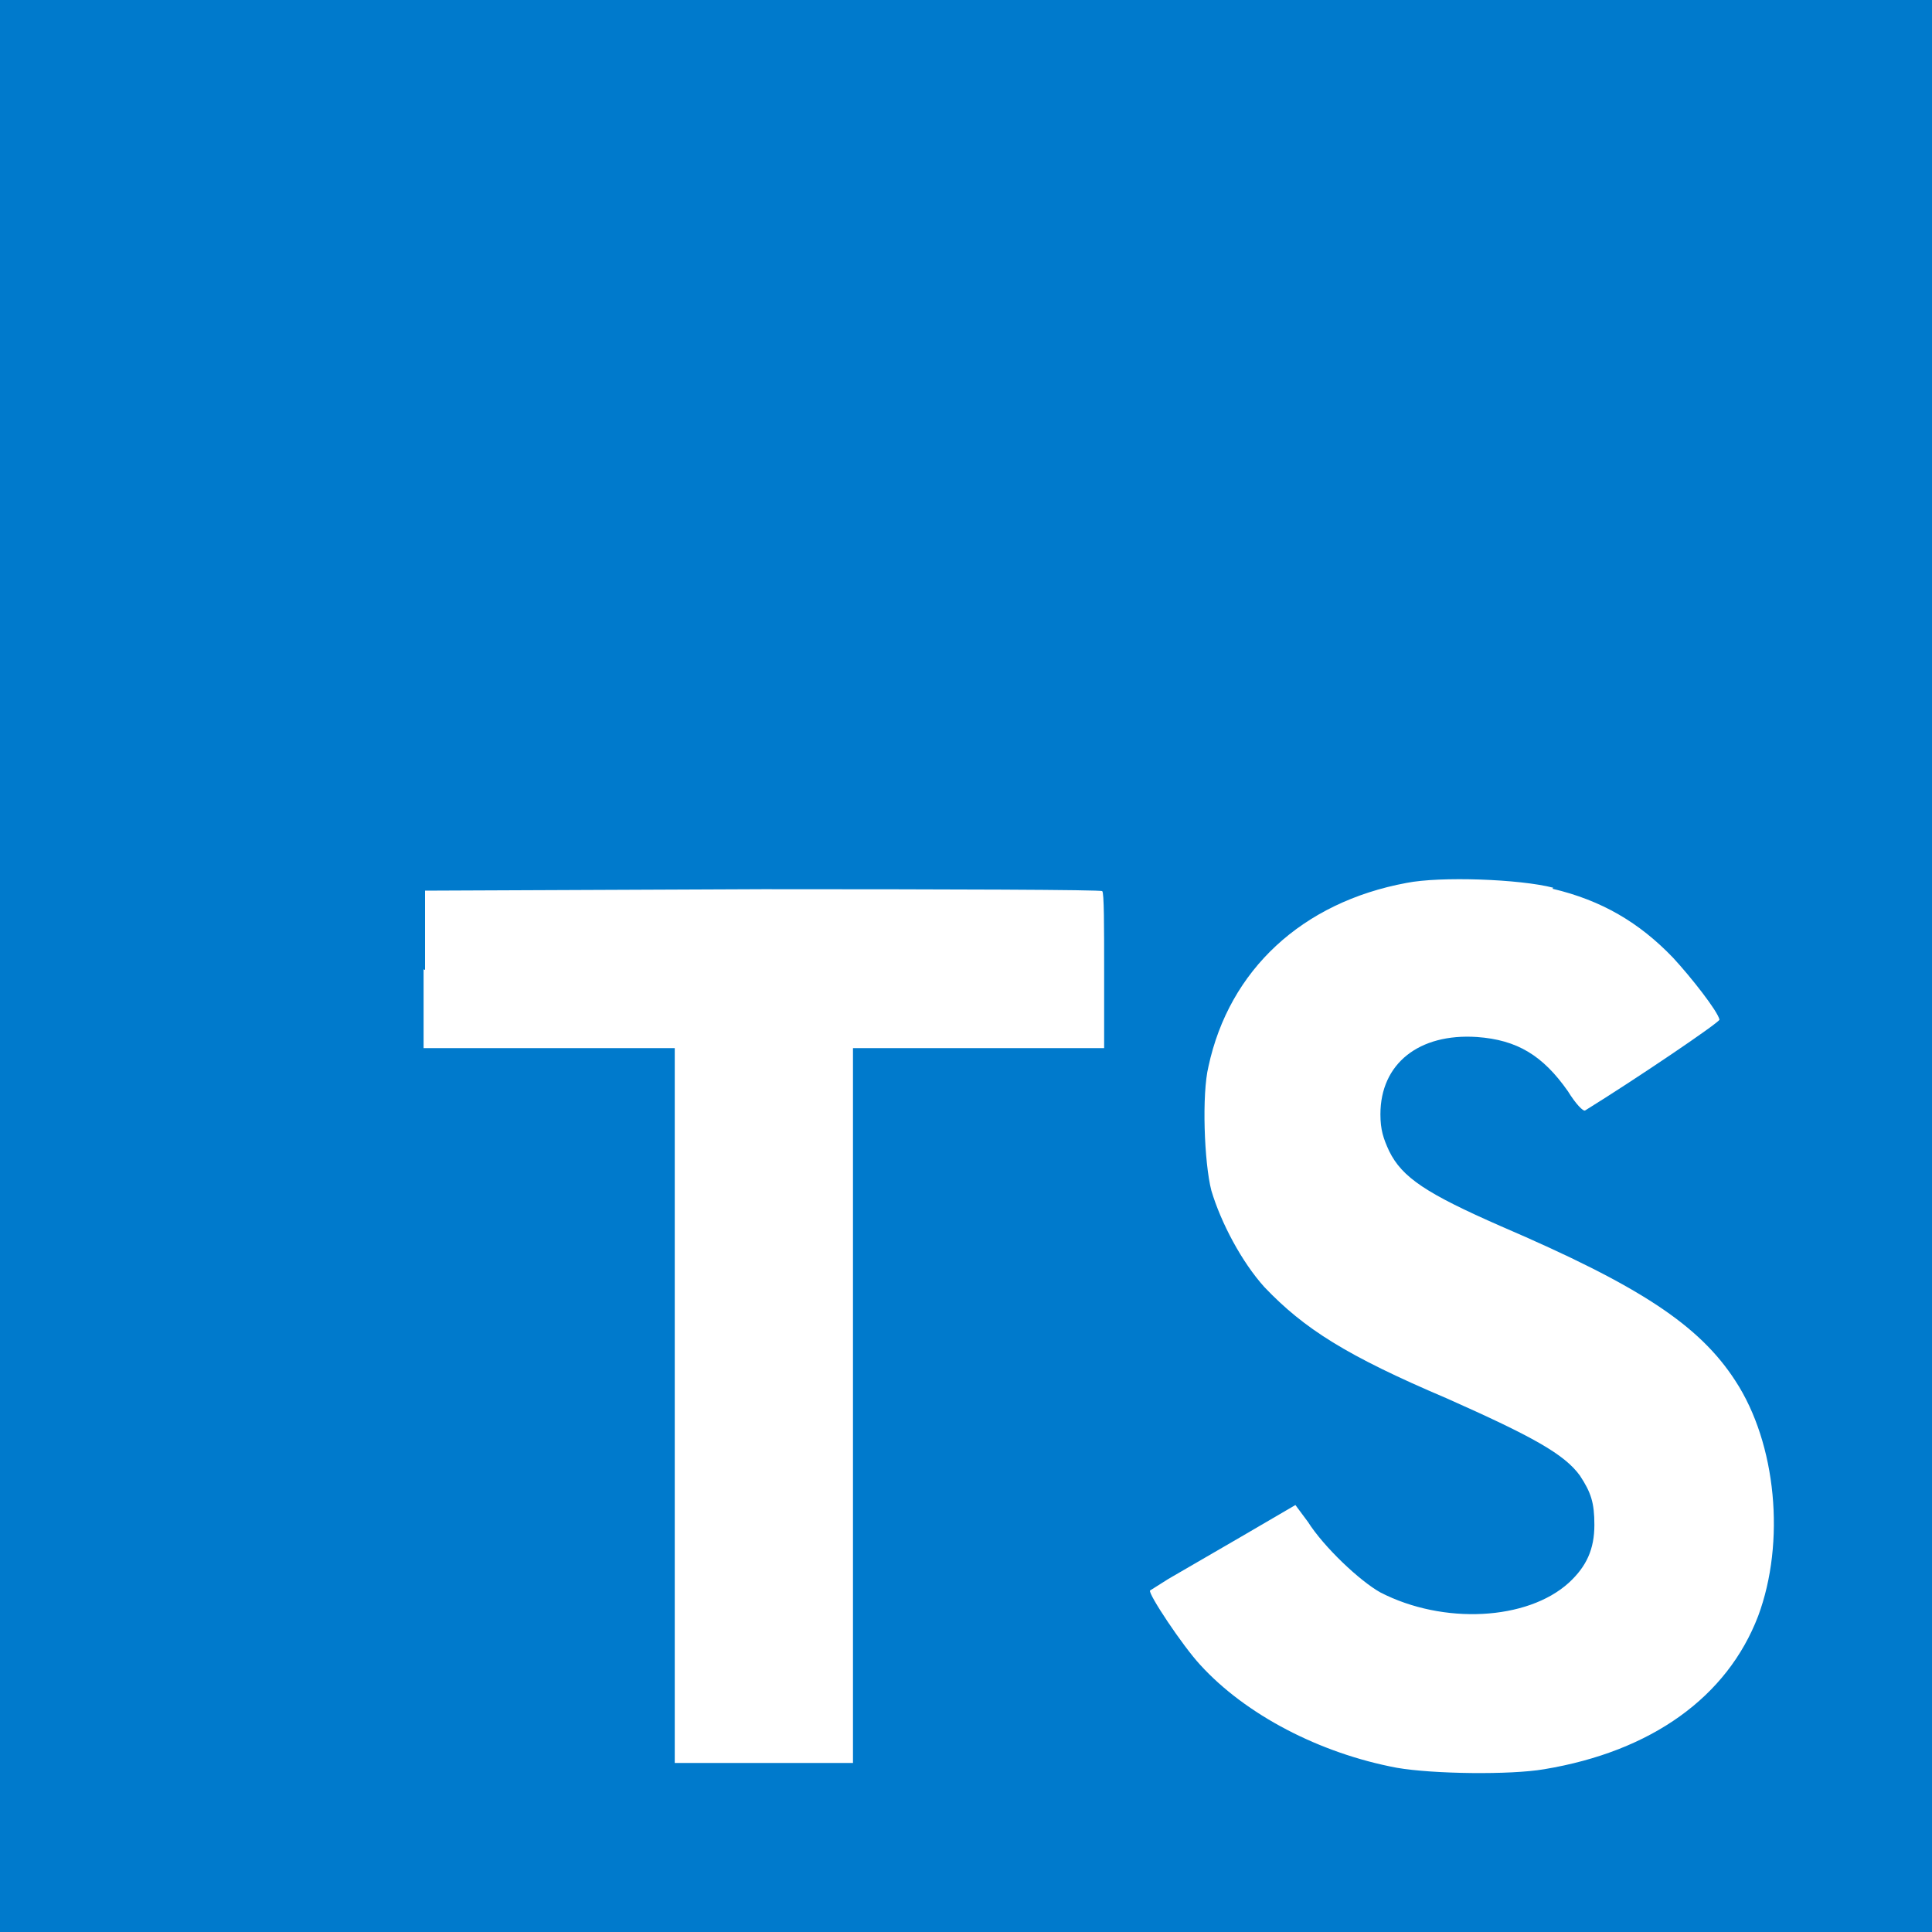
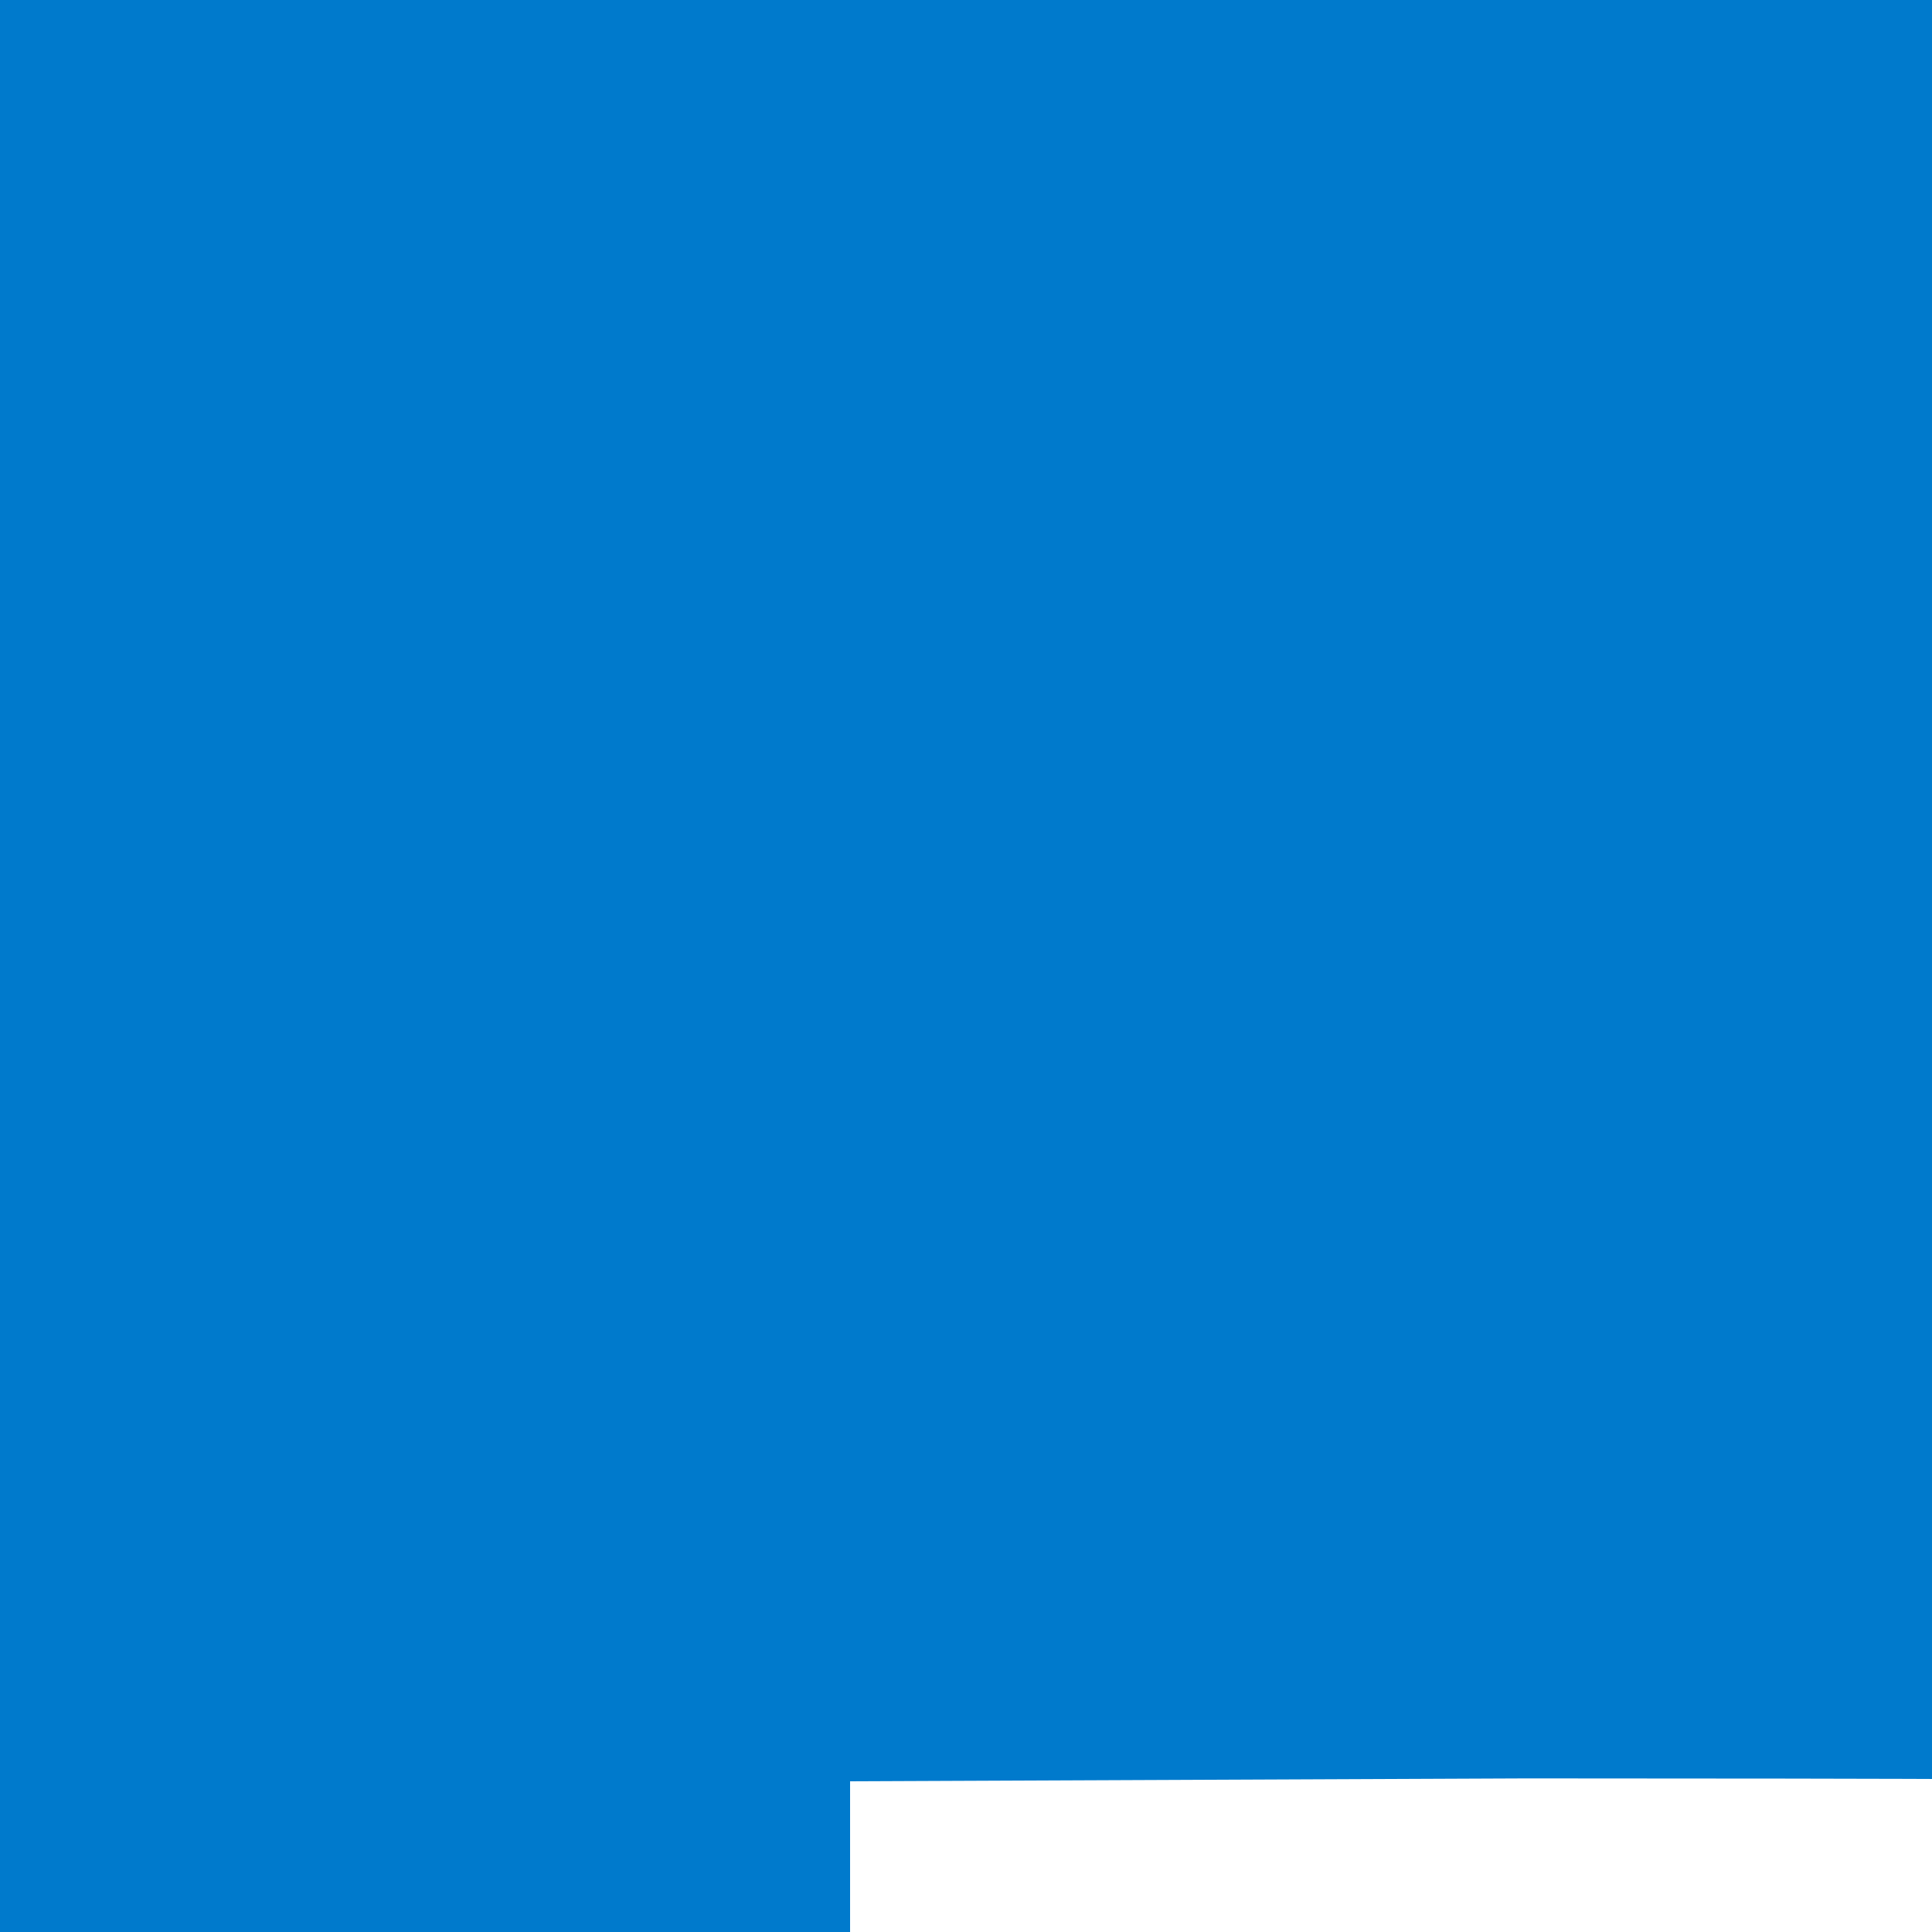
- <svg xmlns="http://www.w3.org/2000/svg" id="Layer_1" viewBox="0 0 400 400" width="2500" height="2500">
+ <svg xmlns="http://www.w3.org/2000/svg" id="Layer_1" viewBox="0 0 200 200" width="1750" height="1750">
  <style>.st0{fill:#007acc}.st1{fill:#fff}</style>
  <path class="st0" d="M0 200V0h400v400H0" />
  <path class="st1" d="M87.7 200.7V217h52v148h36.9V217h52v-16c0-9 0-16.3-.4-16.5 0-.3-31.7-.4-70.2-.4l-70 .3v16.4l-.3-.1zM321.4 184c10.2 2.4 18 7 25 14.3 3.7 4 9.2 11 9.6 12.8 0 .6-17.3 12.3-27.8 18.8-.4.3-2-1.4-3.6-4-5.2-7.4-10.5-10.6-18.8-11.2-12-.8-20 5.5-20 16 0 3.2.6 5 1.8 7.6 2.7 5.5 7.7 8.8 23.2 15.6 28.6 12.3 41 20.4 48.5 32 8.5 13 10.4 33.4 4.7 48.7-6.4 16.7-22 28-44.3 31.7-7 1.2-23 1-30.5-.3-16-3-31.3-11-40.7-21.3-3.7-4-10.8-14.7-10.4-15.4l3.8-2.4 15-8.7 11.3-6.6 2.6 3.5c3.3 5.2 10.7 12.2 15 14.6 13 6.7 30.4 5.8 39-2 3.7-3.4 5.3-7 5.3-12 0-4.6-.7-6.7-3-10.2-3.2-4.4-9.6-8-27.6-16-20.7-8.8-29.5-14.4-37.7-23-4.7-5.2-9-13.3-11-20-1.5-5.8-2-20-.6-25.7 4.3-20 19.4-34 41-38 7-1.4 23.5-.8 30.4 1l-.2.2z" />
</svg>
